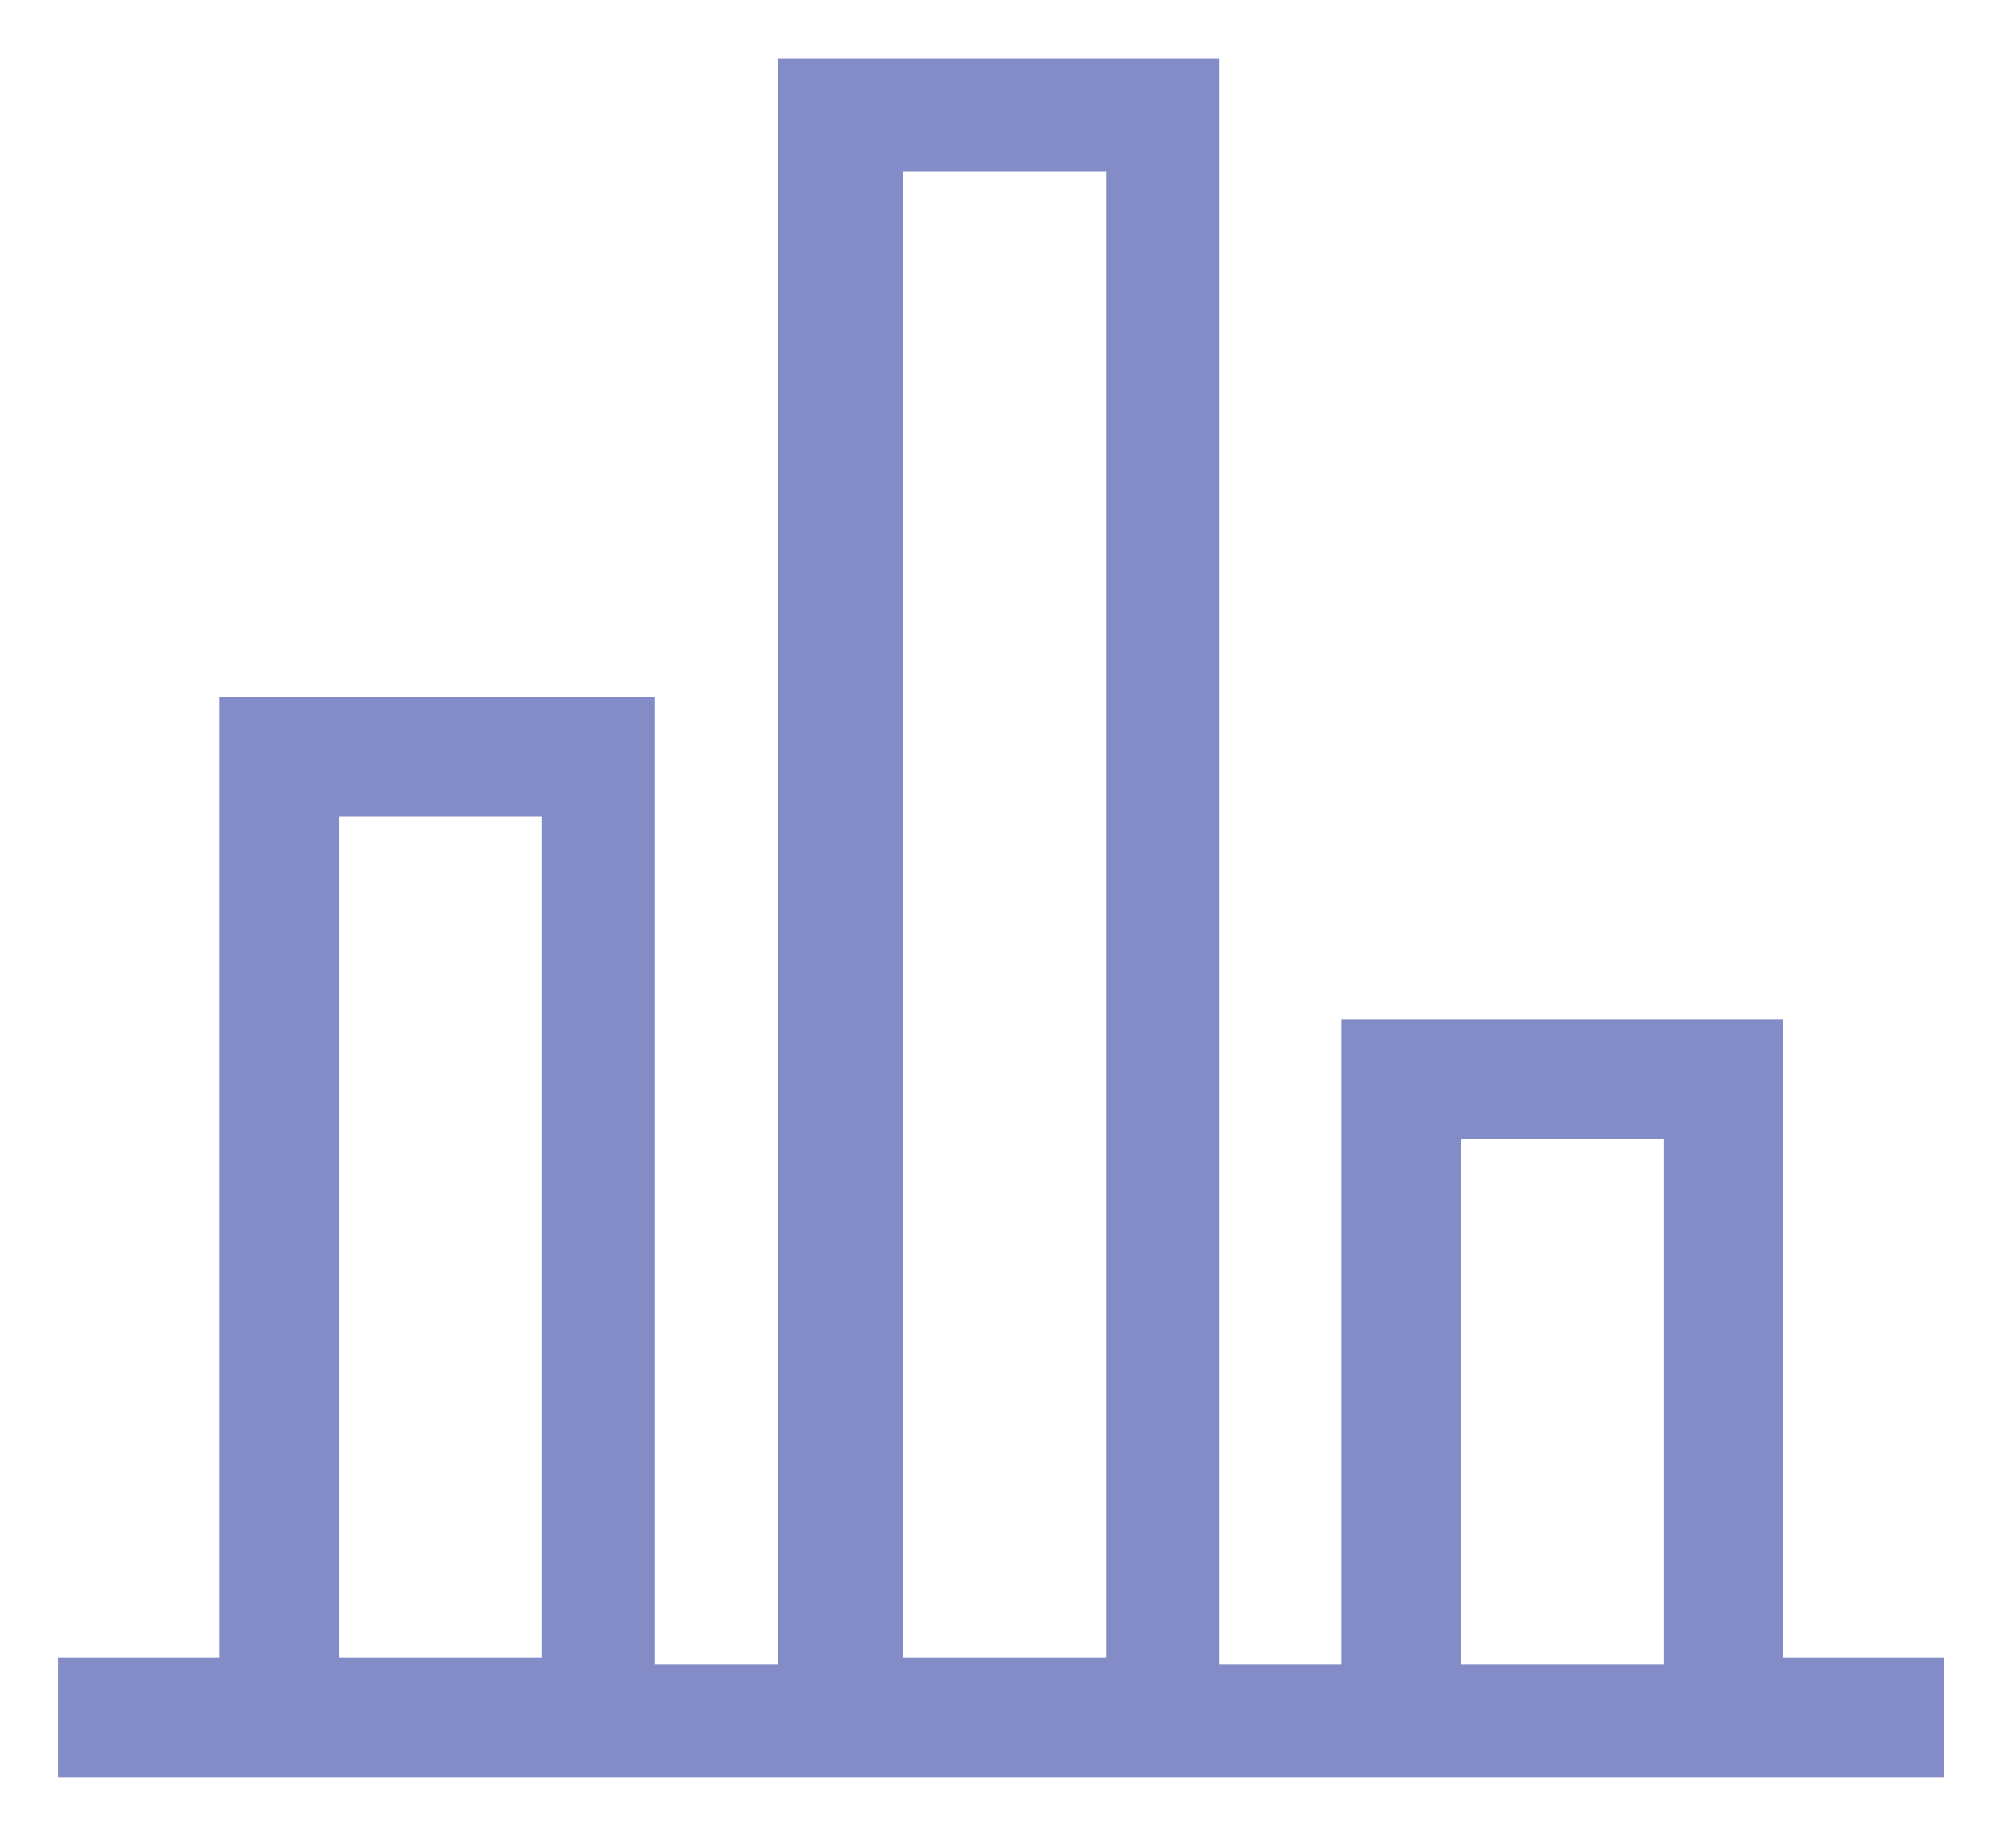
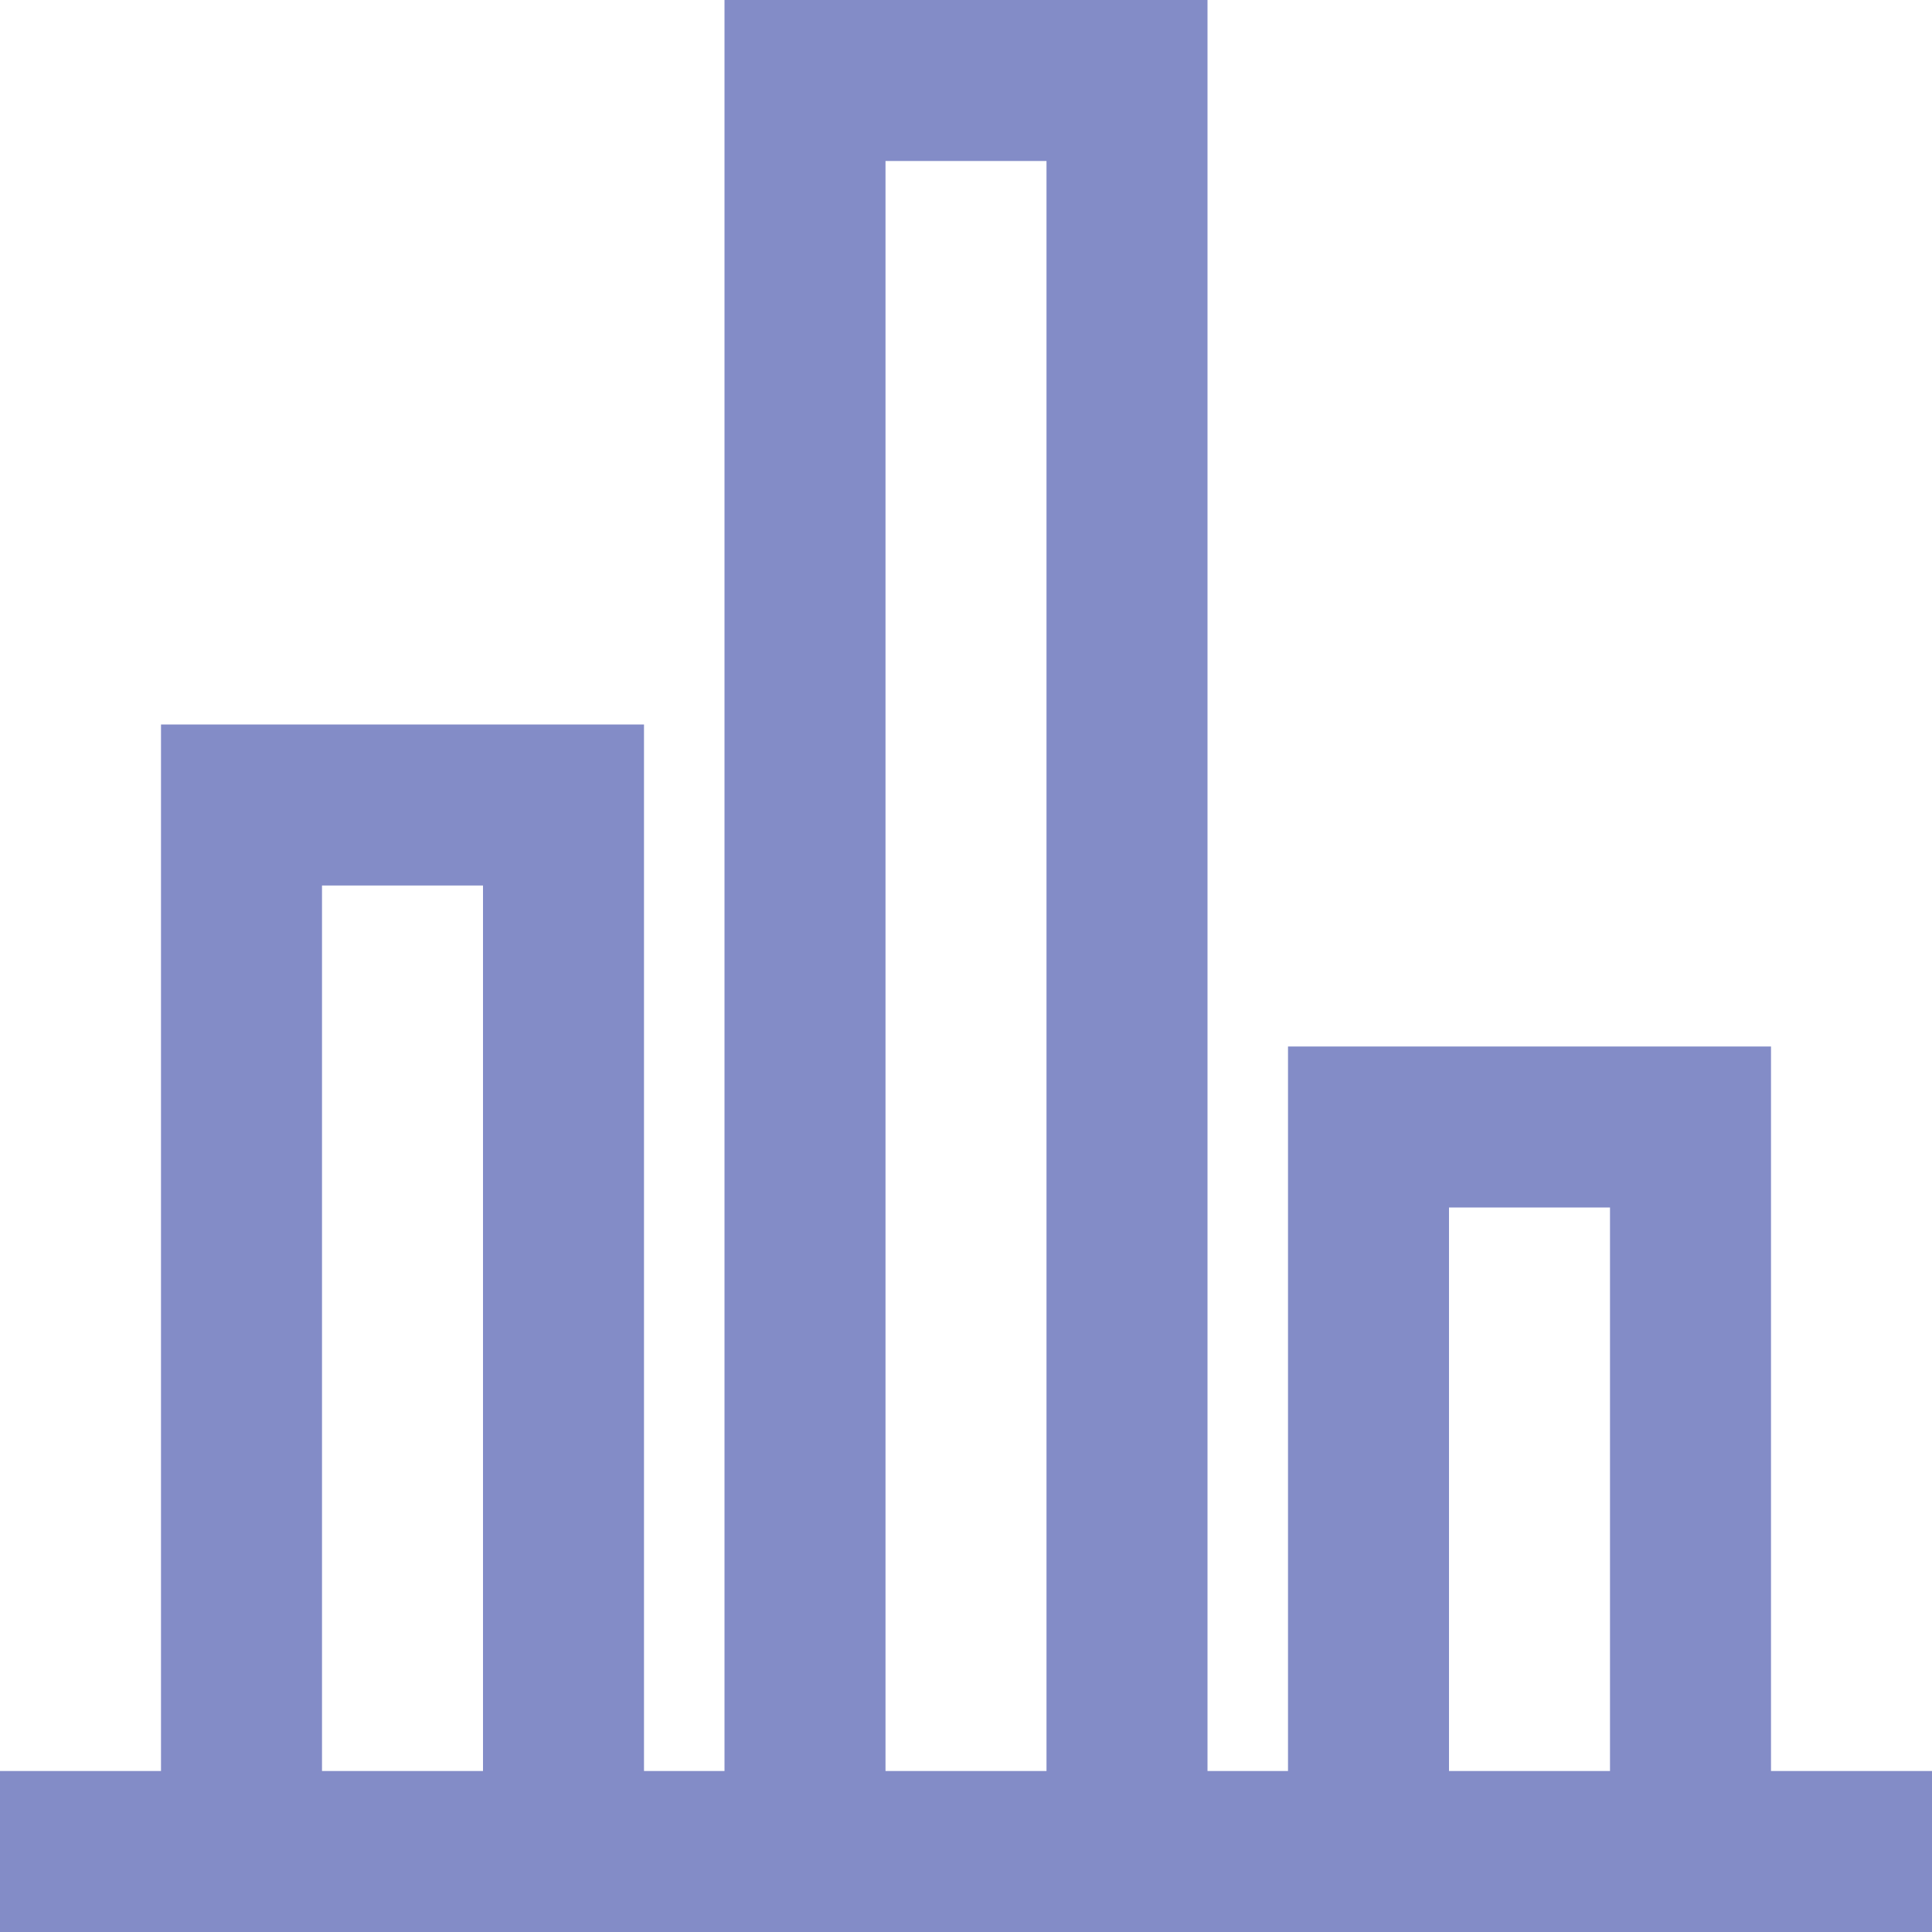
- <svg xmlns="http://www.w3.org/2000/svg" width="26px" height="24px" viewBox="0 0 26 24" version="1.1">
+ <svg xmlns="http://www.w3.org/2000/svg" width="24px" height="24px" viewBox="0 0 24 24" version="1.1">
  <defs />
-   <g id="模板编辑" stroke="none" stroke-width="1" fill="none" fill-rule="evenodd" transform="translate(-408, -163)">
-     <path d="M430.907,184.785 L430.907,176.493 L425.674,176.493 L425.674,184.865 L423.581,184.865 L423.581,164.015 L418.348,164.015 L418.348,184.865 L416.255,184.865 L416.255,172.307 L411.103,172.307 L411.103,184.785 L409.01,184.785 L409.01,185.831 L433,185.831 L433,184.785 L430.907,184.785 Z M426.721,177.54 L429.86,177.54 L429.86,184.865 L426.721,184.865 L426.721,177.54 Z M419.475,164.981 L422.615,164.981 L422.615,184.785 L419.475,184.785 L419.475,164.981 Z M412.15,173.353 L415.289,173.353 L415.289,184.785 L412.15,184.785 L412.15,173.353 Z" id="bar" stroke="#838CC7" stroke-width="0.5" fill="#838CC7" fill-rule="nonzero" />
+   <g id="视觉规范" stroke="none" stroke-width="1" fill="none" fill-rule="evenodd" transform="translate(-1945, -713)">
+     <path d="M1963,726 L1965,726 L1967,726 L1967,735 L1969,735 L1969,737 L1945,737 L1945,735 L1947,735 L1947,722 L1949,722 L1951,722 L1953,722 L1953,735 L1954,735 L1954,713 L1956,713 L1958,713 L1960,713 L1960,735 L1961,735 L1961,726 L1963,726 Z M1963,728 L1963,735 L1965,735 L1965,728 L1963,728 Z M1958,715 L1956,715 L1956,735 L1958,735 L1958,715 Z M1949,724 L1949,735 L1951,735 L1951,724 L1949,724 Z" id="bar" fill="#838CC7" />
  </g>
</svg>
